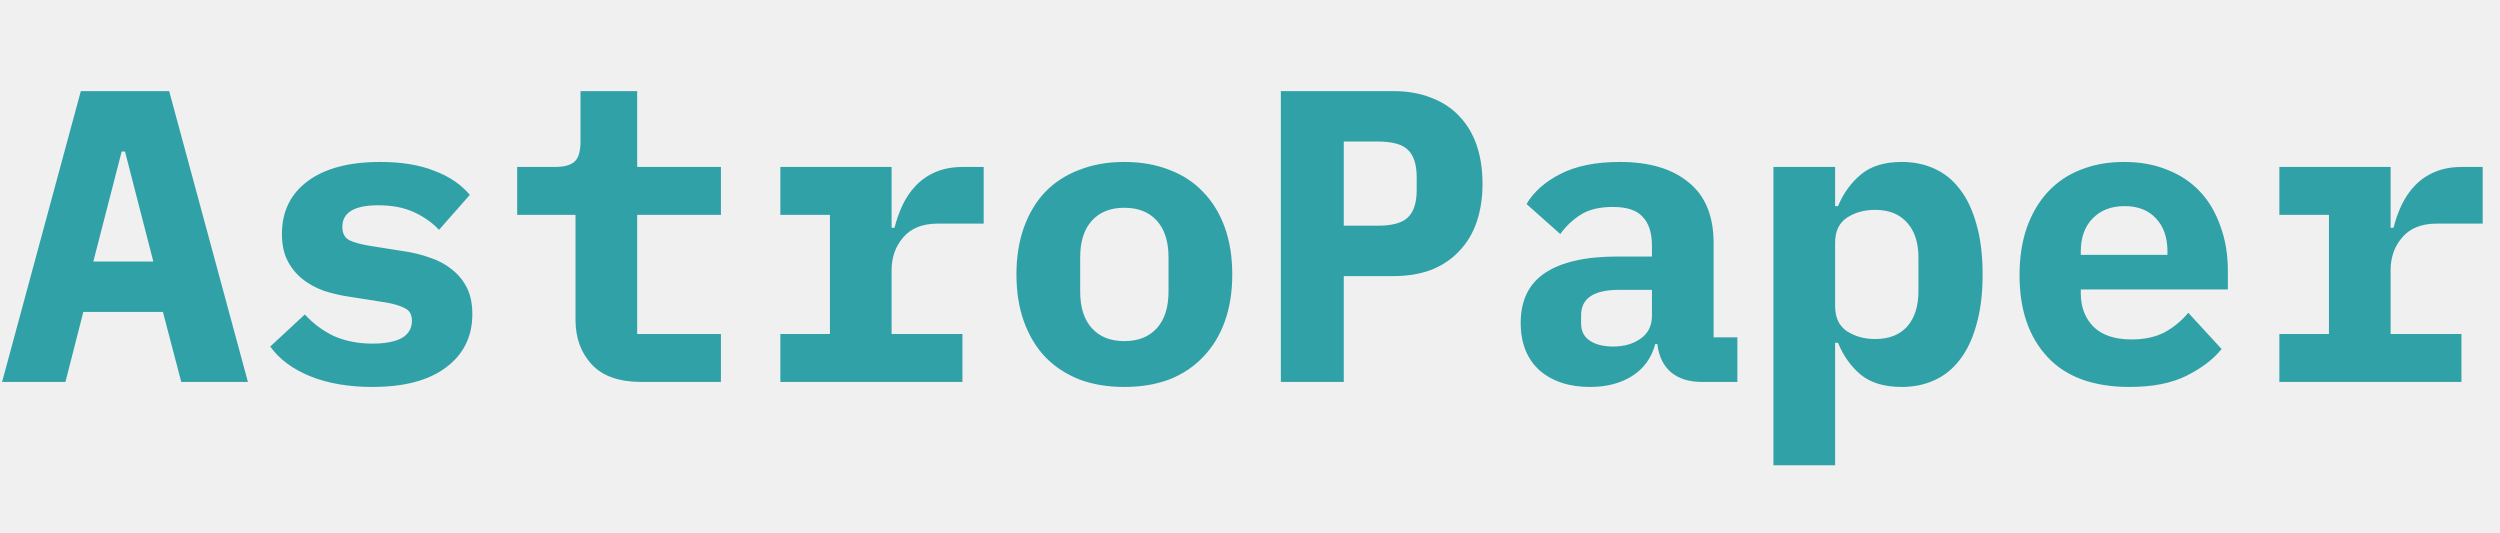
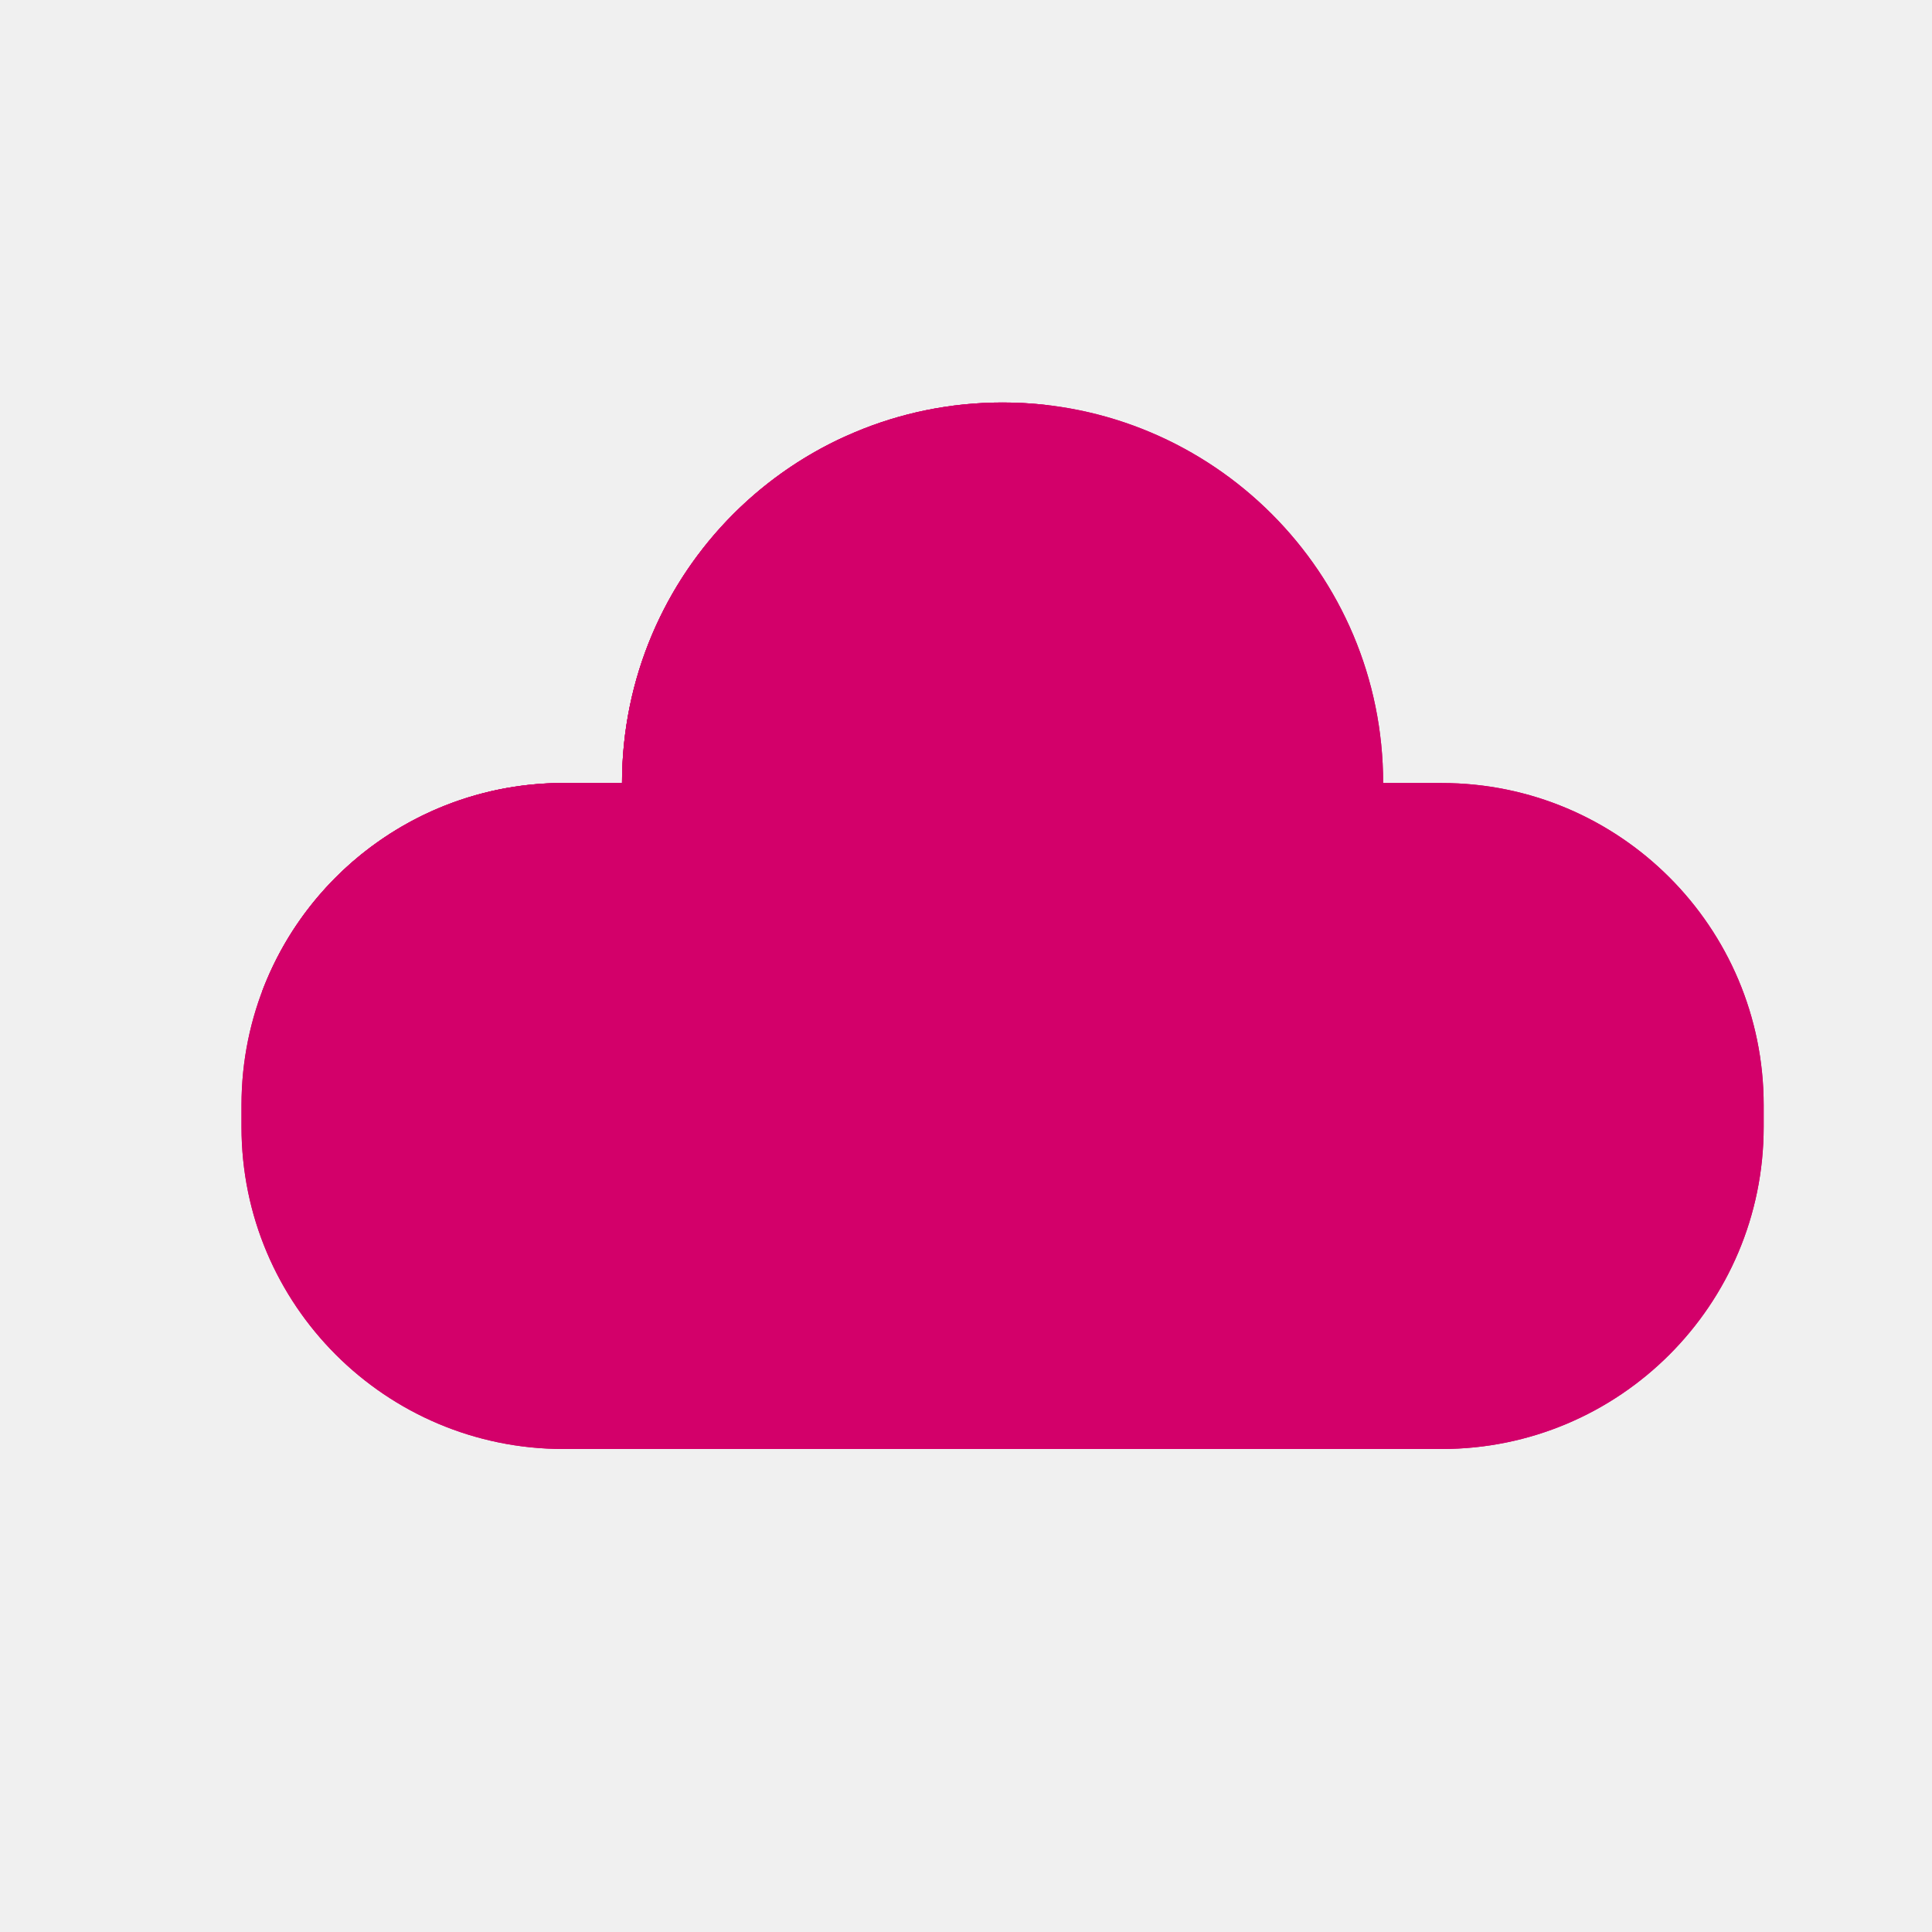
- <svg xmlns="http://www.w3.org/2000/svg" width="216" height="46" viewBox="0 0 216 46" fill="none">
-   <g clip-path="url(#clip0_1954_681)">
-     <path d="M15.66 33L14.076 26.952H7.2L5.652 33H0.18L6.984 7.872H14.616L21.42 33H15.66ZM10.8 13.092H10.512L8.064 22.596H13.248L10.8 13.092ZM32.17 33.432C30.106 33.432 28.306 33.12 26.77 32.496C25.258 31.872 24.118 31.02 23.35 29.94L26.338 27.168C27.058 27.96 27.898 28.584 28.858 29.04C29.842 29.472 30.958 29.688 32.206 29.688C33.262 29.688 34.09 29.532 34.69 29.22C35.29 28.884 35.59 28.38 35.59 27.708C35.59 27.18 35.386 26.82 34.978 26.628C34.57 26.412 34.006 26.244 33.286 26.124L30.298 25.656C29.458 25.536 28.678 25.356 27.958 25.116C27.238 24.852 26.614 24.504 26.086 24.072C25.558 23.64 25.138 23.112 24.826 22.488C24.514 21.864 24.358 21.108 24.358 20.22C24.358 18.276 25.102 16.752 26.59 15.648C28.078 14.544 30.166 13.992 32.854 13.992C34.678 13.992 36.226 14.244 37.498 14.748C38.794 15.228 39.826 15.924 40.594 16.836L37.93 19.86C37.378 19.26 36.67 18.756 35.806 18.348C34.942 17.94 33.898 17.736 32.674 17.736C30.61 17.736 29.578 18.36 29.578 19.608C29.578 20.16 29.782 20.544 30.19 20.76C30.598 20.952 31.162 21.108 31.882 21.228L34.834 21.696C35.674 21.816 36.454 22.008 37.174 22.272C37.894 22.512 38.518 22.848 39.046 23.28C39.598 23.712 40.03 24.24 40.342 24.864C40.654 25.488 40.81 26.244 40.81 27.132C40.81 29.076 40.054 30.612 38.542 31.74C37.054 32.868 34.93 33.432 32.17 33.432ZM55.412 33C53.492 33 52.064 32.496 51.128 31.488C50.192 30.48 49.724 29.196 49.724 27.636V18.564H44.684V14.424H47.96C48.752 14.424 49.316 14.268 49.652 13.956C49.988 13.644 50.156 13.068 50.156 12.228V7.872H55.052V14.424H62.288V18.564H55.052V28.86H62.288V33H55.412ZM67.422 28.86H71.706V18.564H67.422V14.424H77.034V19.68H77.286C77.454 19.008 77.682 18.36 77.97 17.736C78.282 17.088 78.666 16.524 79.122 16.044C79.602 15.54 80.178 15.144 80.85 14.856C81.522 14.568 82.314 14.424 83.226 14.424H84.99V19.32H81.03C79.71 19.32 78.714 19.716 78.042 20.508C77.37 21.276 77.034 22.224 77.034 23.352V28.86H83.154V33H67.422V28.86ZM97.144 33.432C95.704 33.432 94.408 33.216 93.256 32.784C92.104 32.328 91.12 31.68 90.304 30.84C89.512 30 88.9 28.98 88.468 27.78C88.036 26.58 87.82 25.224 87.82 23.712C87.82 22.2 88.036 20.844 88.468 19.644C88.9 18.444 89.512 17.424 90.304 16.584C91.12 15.744 92.104 15.108 93.256 14.676C94.408 14.22 95.704 13.992 97.144 13.992C98.584 13.992 99.88 14.22 101.032 14.676C102.184 15.108 103.156 15.744 103.948 16.584C104.764 17.424 105.388 18.444 105.82 19.644C106.252 20.844 106.468 22.2 106.468 23.712C106.468 25.224 106.252 26.58 105.82 27.78C105.388 28.98 104.764 30 103.948 30.84C103.156 31.68 102.184 32.328 101.032 32.784C99.88 33.216 98.584 33.432 97.144 33.432ZM97.144 29.472C98.344 29.472 99.28 29.1 99.952 28.356C100.624 27.612 100.96 26.556 100.96 25.188V22.236C100.96 20.868 100.624 19.812 99.952 19.068C99.28 18.324 98.344 17.952 97.144 17.952C95.944 17.952 95.008 18.324 94.336 19.068C93.664 19.812 93.328 20.868 93.328 22.236V25.188C93.328 26.556 93.664 27.612 94.336 28.356C95.008 29.1 95.944 29.472 97.144 29.472ZM110.666 33V7.872H120.386C121.61 7.872 122.702 8.064 123.662 8.448C124.622 8.808 125.426 9.336 126.074 10.032C126.746 10.728 127.25 11.568 127.586 12.552C127.922 13.536 128.09 14.64 128.09 15.864C128.09 17.088 127.922 18.192 127.586 19.176C127.25 20.16 126.746 21 126.074 21.696C125.426 22.392 124.622 22.932 123.662 23.316C122.702 23.676 121.61 23.856 120.386 23.856H116.102V33H110.666ZM116.102 19.5H119.018C120.29 19.5 121.166 19.26 121.646 18.78C122.15 18.3 122.402 17.508 122.402 16.404V15.324C122.402 14.22 122.15 13.428 121.646 12.948C121.166 12.468 120.29 12.228 119.018 12.228H116.102V19.5ZM147.048 33C145.944 33 145.056 32.724 144.384 32.172C143.712 31.596 143.316 30.78 143.196 29.724H143.016C142.68 30.948 142.008 31.872 141 32.496C140.016 33.12 138.804 33.432 137.364 33.432C135.564 33.432 134.112 32.952 133.008 31.992C131.928 31.008 131.388 29.64 131.388 27.888C131.388 25.944 132.096 24.504 133.512 23.568C134.928 22.632 137.004 22.164 139.74 22.164H142.728V21.228C142.728 20.124 142.464 19.296 141.936 18.744C141.432 18.168 140.568 17.88 139.344 17.88C138.216 17.88 137.304 18.096 136.608 18.528C135.912 18.96 135.312 19.524 134.808 20.22L131.892 17.628C132.516 16.572 133.488 15.708 134.808 15.036C136.152 14.34 137.868 13.992 139.956 13.992C142.5 13.992 144.48 14.58 145.896 15.756C147.336 16.908 148.056 18.66 148.056 21.012V29.148H150.108V33H147.048ZM139.38 29.94C140.316 29.94 141.108 29.712 141.756 29.256C142.404 28.8 142.728 28.14 142.728 27.276V25.044H139.884C137.7 25.044 136.608 25.776 136.608 27.24V27.96C136.608 28.608 136.86 29.1 137.364 29.436C137.868 29.772 138.54 29.94 139.38 29.94ZM153.226 14.424H158.554V17.808H158.806C159.262 16.704 159.922 15.792 160.786 15.072C161.65 14.352 162.826 13.992 164.314 13.992C165.346 13.992 166.282 14.184 167.122 14.568C167.986 14.952 168.718 15.54 169.318 16.332C169.942 17.124 170.422 18.132 170.758 19.356C171.118 20.58 171.298 22.032 171.298 23.712C171.298 25.392 171.118 26.844 170.758 28.068C170.422 29.292 169.942 30.3 169.318 31.092C168.718 31.884 167.986 32.472 167.122 32.856C166.282 33.24 165.346 33.432 164.314 33.432C162.826 33.432 161.65 33.084 160.786 32.388C159.922 31.668 159.262 30.744 158.806 29.616H158.554V40.2H153.226V14.424ZM162.01 29.292C163.21 29.292 164.134 28.932 164.782 28.212C165.43 27.468 165.754 26.448 165.754 25.152V22.272C165.754 20.976 165.43 19.968 164.782 19.248C164.134 18.504 163.21 18.132 162.01 18.132C161.074 18.132 160.258 18.36 159.562 18.816C158.89 19.272 158.554 19.992 158.554 20.976V26.448C158.554 27.432 158.89 28.152 159.562 28.608C160.258 29.064 161.074 29.292 162.01 29.292ZM183.992 33.432C180.872 33.432 178.508 32.568 176.9 30.84C175.292 29.112 174.488 26.76 174.488 23.784C174.488 22.272 174.692 20.916 175.1 19.716C175.532 18.492 176.132 17.46 176.9 16.62C177.692 15.756 178.64 15.108 179.744 14.676C180.872 14.22 182.132 13.992 183.524 13.992C184.916 13.992 186.164 14.22 187.268 14.676C188.372 15.108 189.308 15.732 190.076 16.548C190.844 17.364 191.432 18.36 191.84 19.536C192.272 20.688 192.488 21.984 192.488 23.424V25.008H179.78V25.332C179.78 26.532 180.152 27.504 180.896 28.248C181.64 28.968 182.732 29.328 184.172 29.328C185.276 29.328 186.224 29.124 187.016 28.716C187.808 28.284 188.492 27.72 189.068 27.024L191.948 30.156C191.228 31.044 190.22 31.812 188.924 32.46C187.628 33.108 185.984 33.432 183.992 33.432ZM183.56 17.808C182.408 17.808 181.484 18.168 180.788 18.888C180.116 19.584 179.78 20.532 179.78 21.732V22.02H187.268V21.732C187.268 20.508 186.932 19.548 186.26 18.852C185.612 18.156 184.712 17.808 183.56 17.808ZM196.937 28.86H201.221V18.564H196.937V14.424H206.549V19.68H206.801C206.969 19.008 207.197 18.36 207.485 17.736C207.797 17.088 208.181 16.524 208.637 16.044C209.117 15.54 209.693 15.144 210.365 14.856C211.037 14.568 211.829 14.424 212.741 14.424H214.505V19.32H210.545C209.225 19.32 208.229 19.716 207.557 20.508C206.885 21.276 206.549 22.224 206.549 23.352V28.86H212.669V33H196.937V28.86Z" fill="#31A1A8" />
-   </g>
-   <defs>
-     <clipPath id="clip0_1954_681">
-       <rect width="216" height="46" fill="white" />
-     </clipPath>
-   </defs>
+ <svg xmlns="http://www.w3.org/2000/svg" t="1712804851152" class="icon" viewBox="0 0 1024 1024" version="1.1" p-id="978" width="200" height="200">
+   <path d="M531.413 213.333a201.685 201.685 0 0 1 201.685 201.685h31.019a170.667 170.667 0 0 1 170.667 170.667V597.333a170.667 170.667 0 0 1-170.667 170.667H298.667a170.667 170.667 0 0 1-170.667-170.667v-11.648a170.667 170.667 0 0 1 170.667-170.667h31.019A201.685 201.685 0 0 1 531.413 213.333z" fill="#d3006a" p-id="979" />
+   <path d="M531.413 213.333c8.107 0 16.128 0.469 24.021 1.408a277.333 277.333 0 1 1-416.427 310.699 170.667 170.667 0 0 1 159.659-110.421h31.019A201.685 201.685 0 0 1 531.413 213.333z" fill="#d3006a" p-id="980" />
+   <path d="M447.787 231.467a213.333 213.333 0 1 1-308.864 293.973A170.752 170.752 0 0 1 298.667 414.976h31.019a201.728 201.728 0 0 1 115.243-182.272l2.859-1.28z" fill="#d3006a" p-id="981" />
+   <path d="M531.413 213.333a201.685 201.685 0 0 1 201.685 201.685h31.019a170.667 170.667 0 0 1 170.667 170.667V597.333a170.667 170.667 0 0 1-170.667 170.667H298.667a170.667 170.667 0 0 1-170.667-170.667v-11.648a170.667 170.667 0 0 1 170.667-170.667h31.019A201.685 201.685 0 0 1 531.413 213.333z m0 42.667a159.019 159.019 0 0 0-159.061 159.019v42.667H298.667a128 128 0 0 0-128 128V597.333a128 128 0 0 0 128 128h465.493a128 128 0 0 0 128-128v-11.648a128 128 0 0 0-128-128h-73.728v-42.667A159.019 159.019 0 0 0 531.413 256z" fill="#d3006a" p-id="982" />
</svg>
